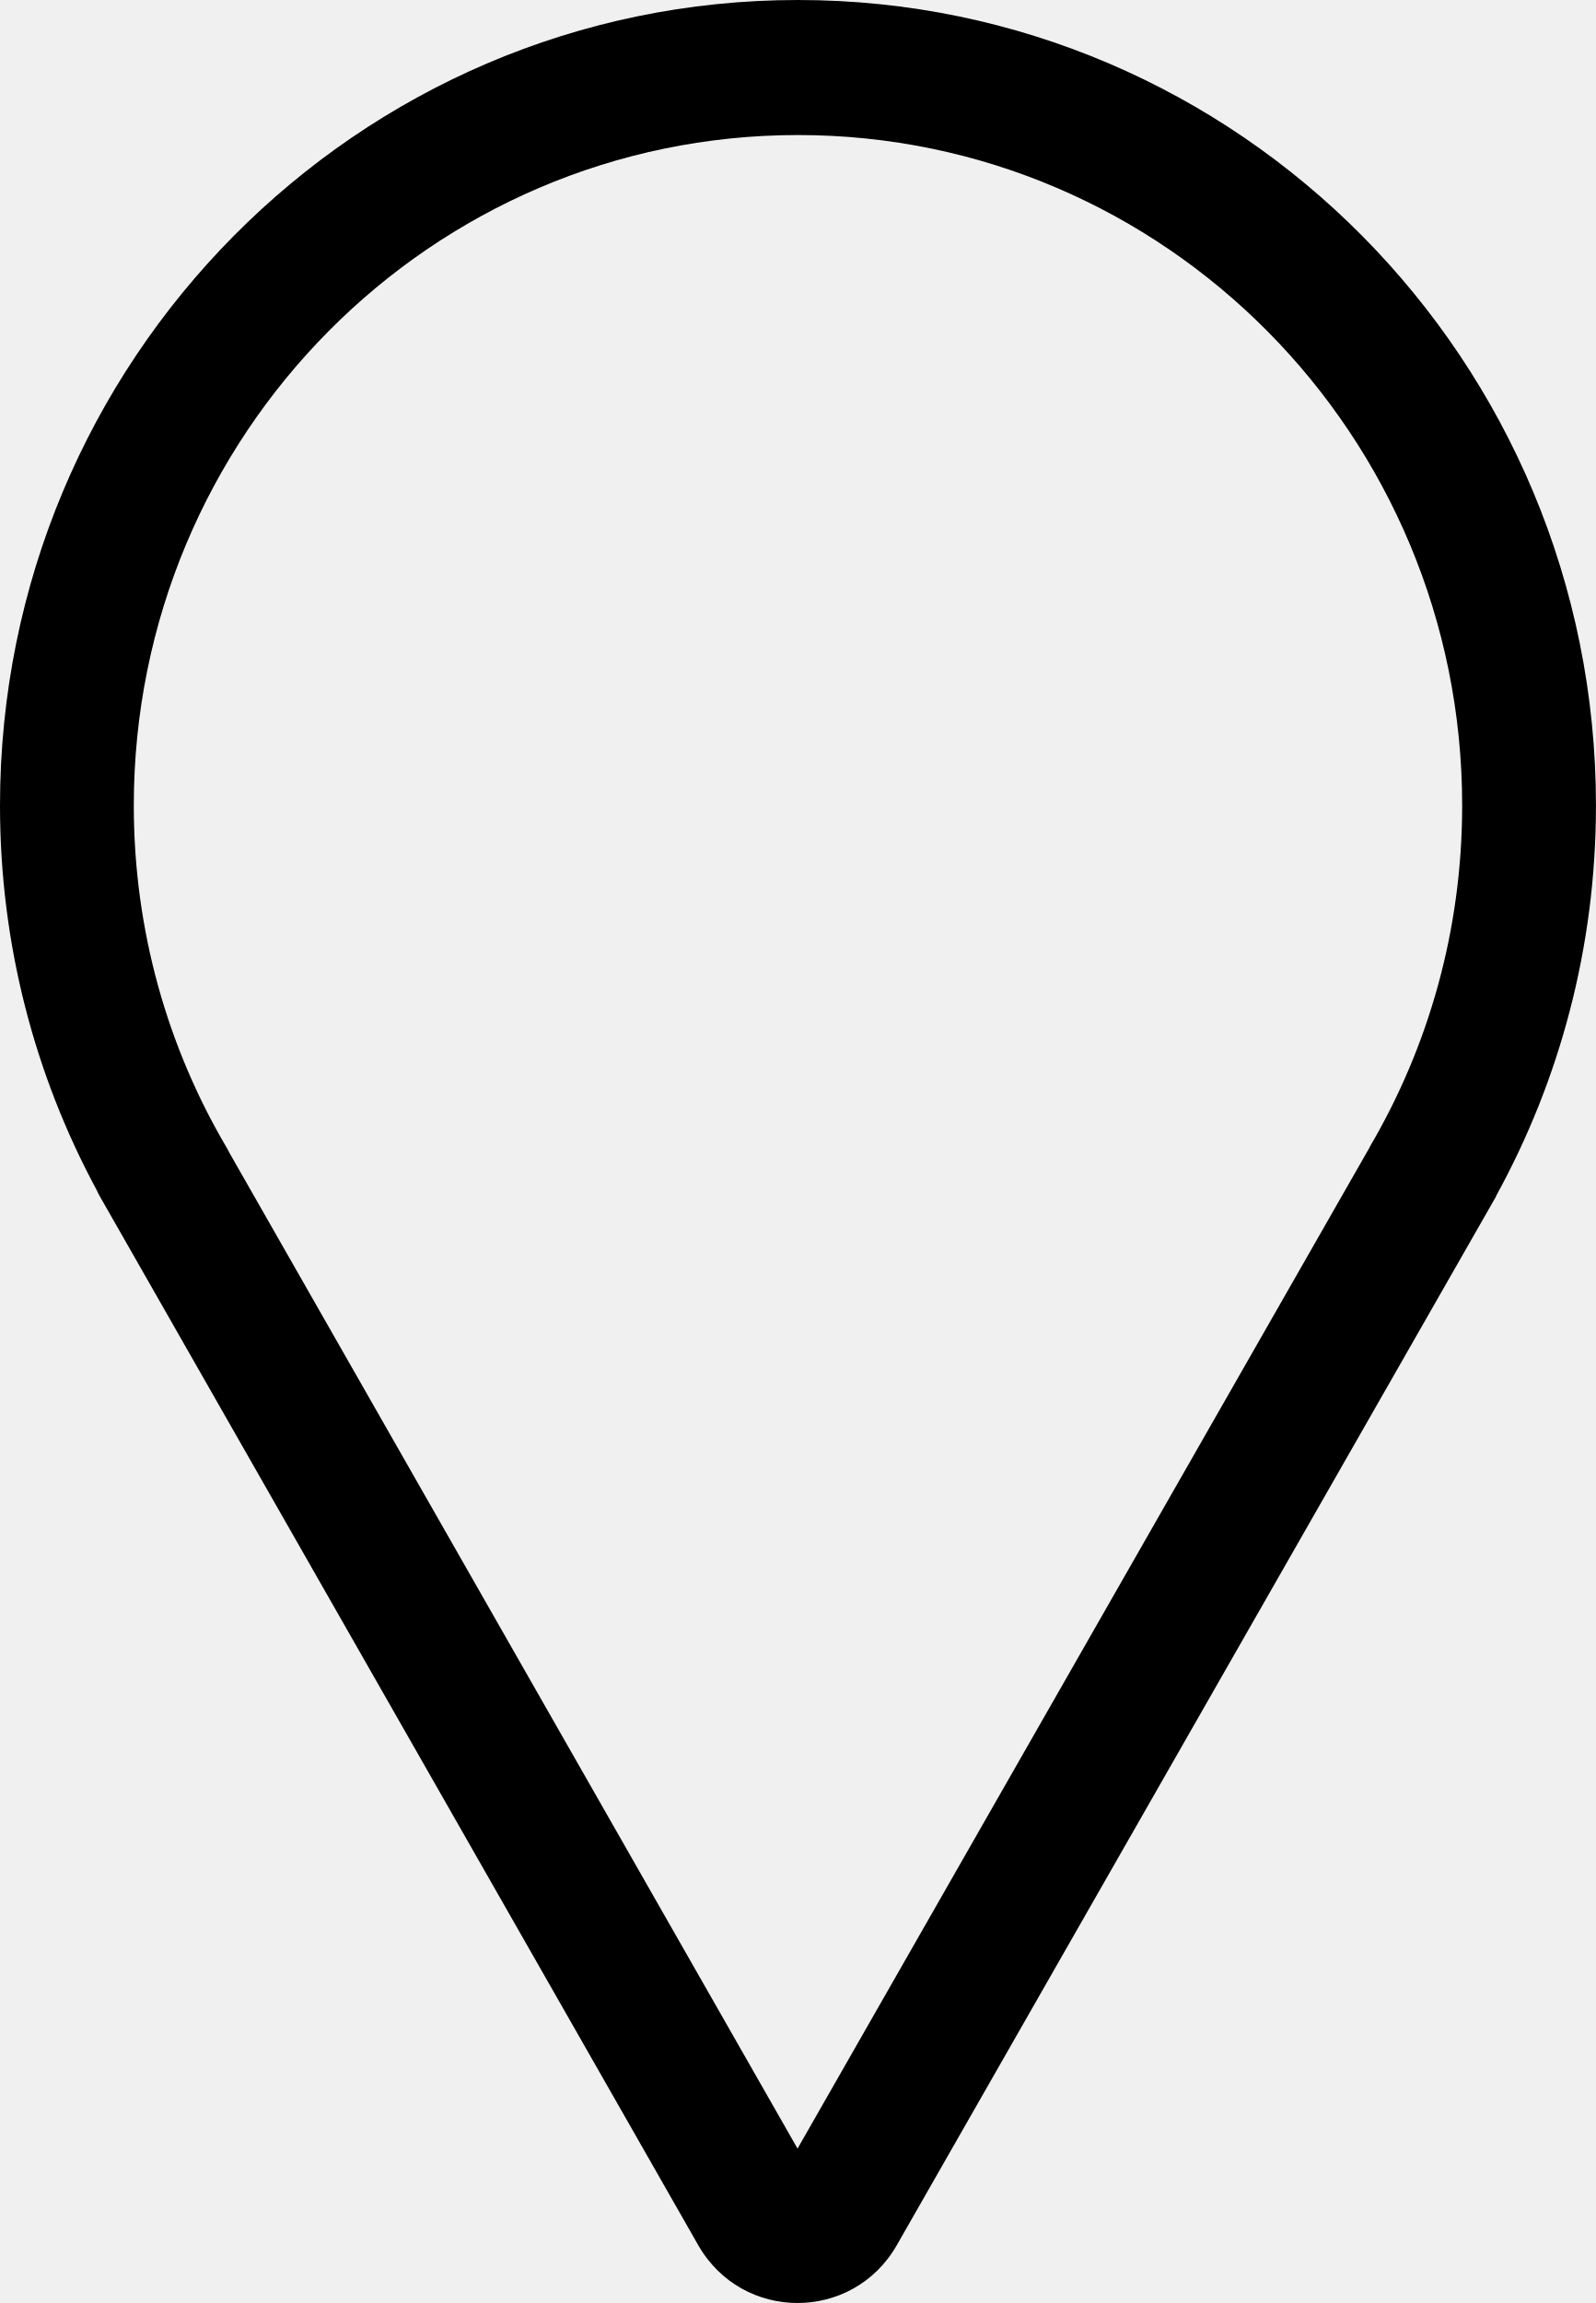
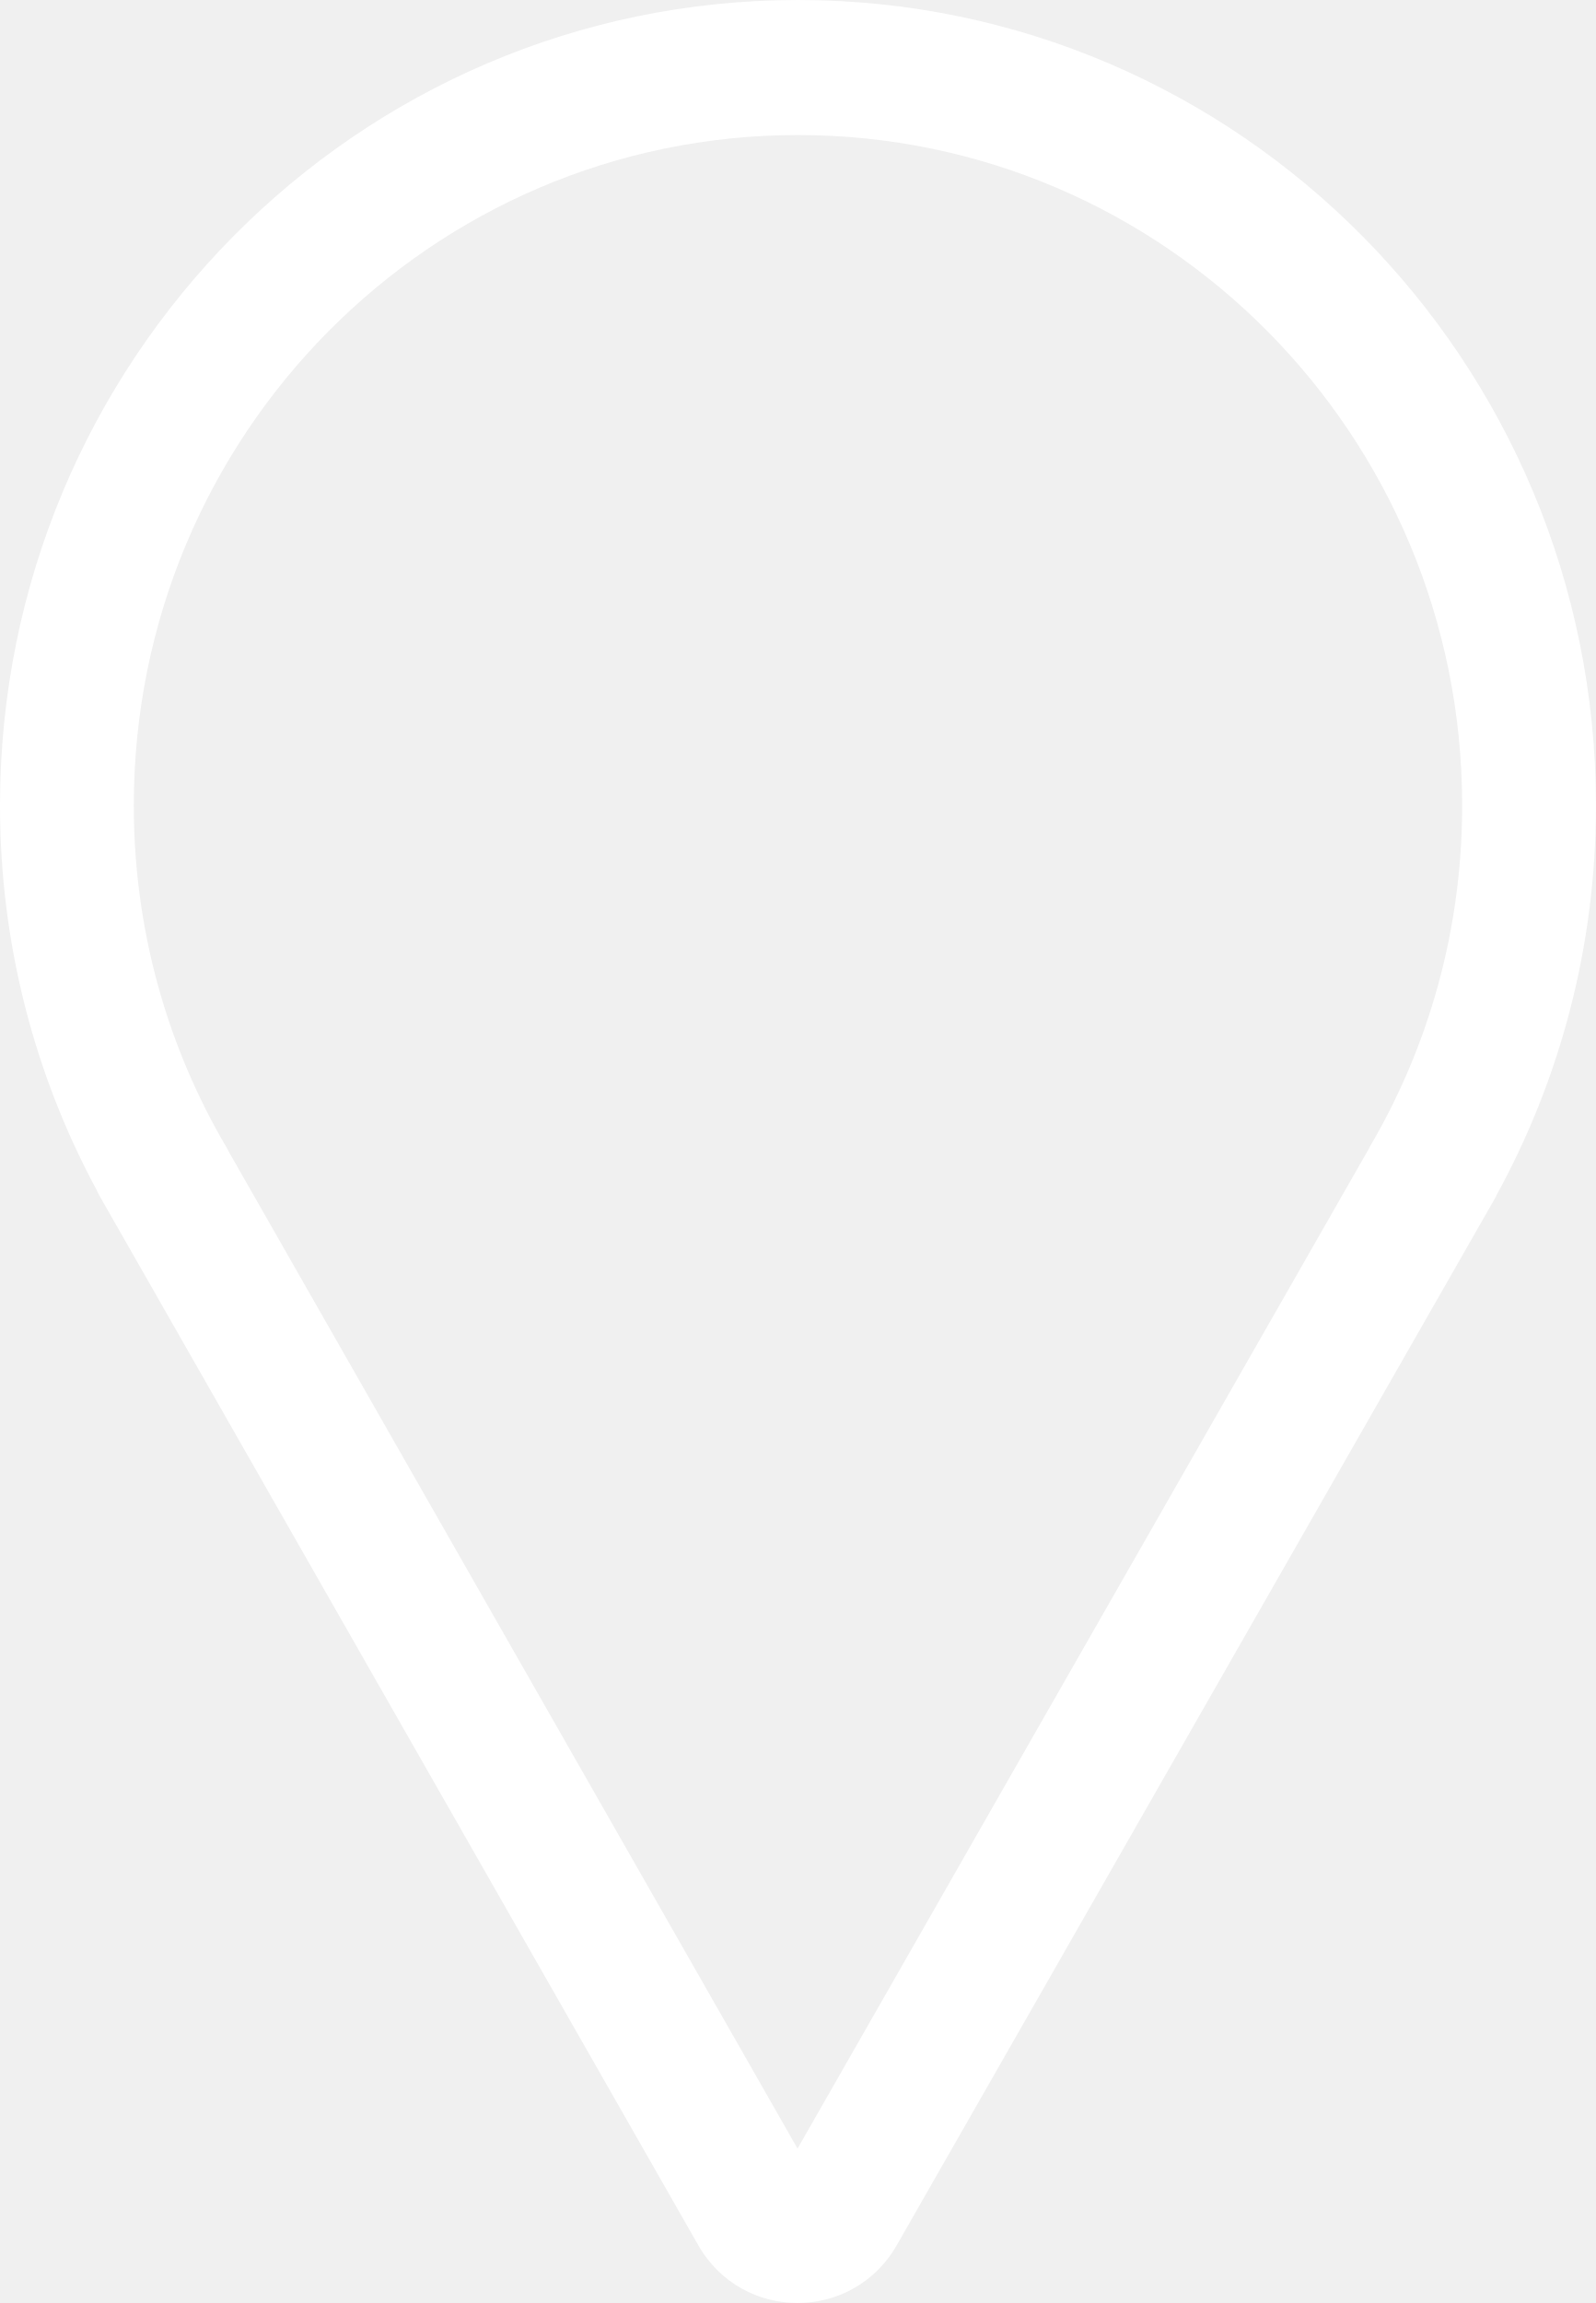
<svg xmlns="http://www.w3.org/2000/svg" width="61" height="88" viewBox="0 0 61 88" fill="none">
-   <path fill-rule="evenodd" clip-rule="evenodd" d="M30.5 5.16C16.48 5.16 5.114 16.63 5.114 30.779C5.114 35.553 6.406 40.015 8.654 43.837C8.693 43.902 8.728 43.968 8.76 44.035L30.483 82.1L52.351 43.84L52.346 43.837C54.594 40.015 55.886 35.553 55.886 30.779C55.886 16.63 44.52 5.16 30.5 5.16ZM57.181 45.702C59.614 41.28 61 36.189 61 30.779C61 13.78 47.345 0 30.5 0C13.655 0 0 13.78 0 30.779C0 36.094 1.337 41.101 3.692 45.468C3.727 45.548 3.767 45.627 3.811 45.705L26.684 85.784C28.369 88.737 32.592 88.739 34.279 85.787L57.188 45.706L57.181 45.702Z" fill="black" />
+   <path fill-rule="evenodd" clip-rule="evenodd" d="M30.5 5.16C16.48 5.16 5.114 16.63 5.114 30.779C5.114 35.553 6.406 40.015 8.654 43.837C8.693 43.902 8.728 43.968 8.76 44.035L30.483 82.1L52.351 43.84L52.346 43.837C54.594 40.015 55.886 35.553 55.886 30.779C55.886 16.63 44.52 5.16 30.5 5.16ZM57.181 45.702C59.614 41.28 61 36.189 61 30.779C61 13.78 47.345 0 30.5 0C13.655 0 0 13.78 0 30.779C0 36.094 1.337 41.101 3.692 45.468C3.727 45.548 3.767 45.627 3.811 45.705L26.684 85.784C28.369 88.737 32.592 88.739 34.279 85.787L57.188 45.706L57.181 45.702Z" fill="white" />
</svg>
